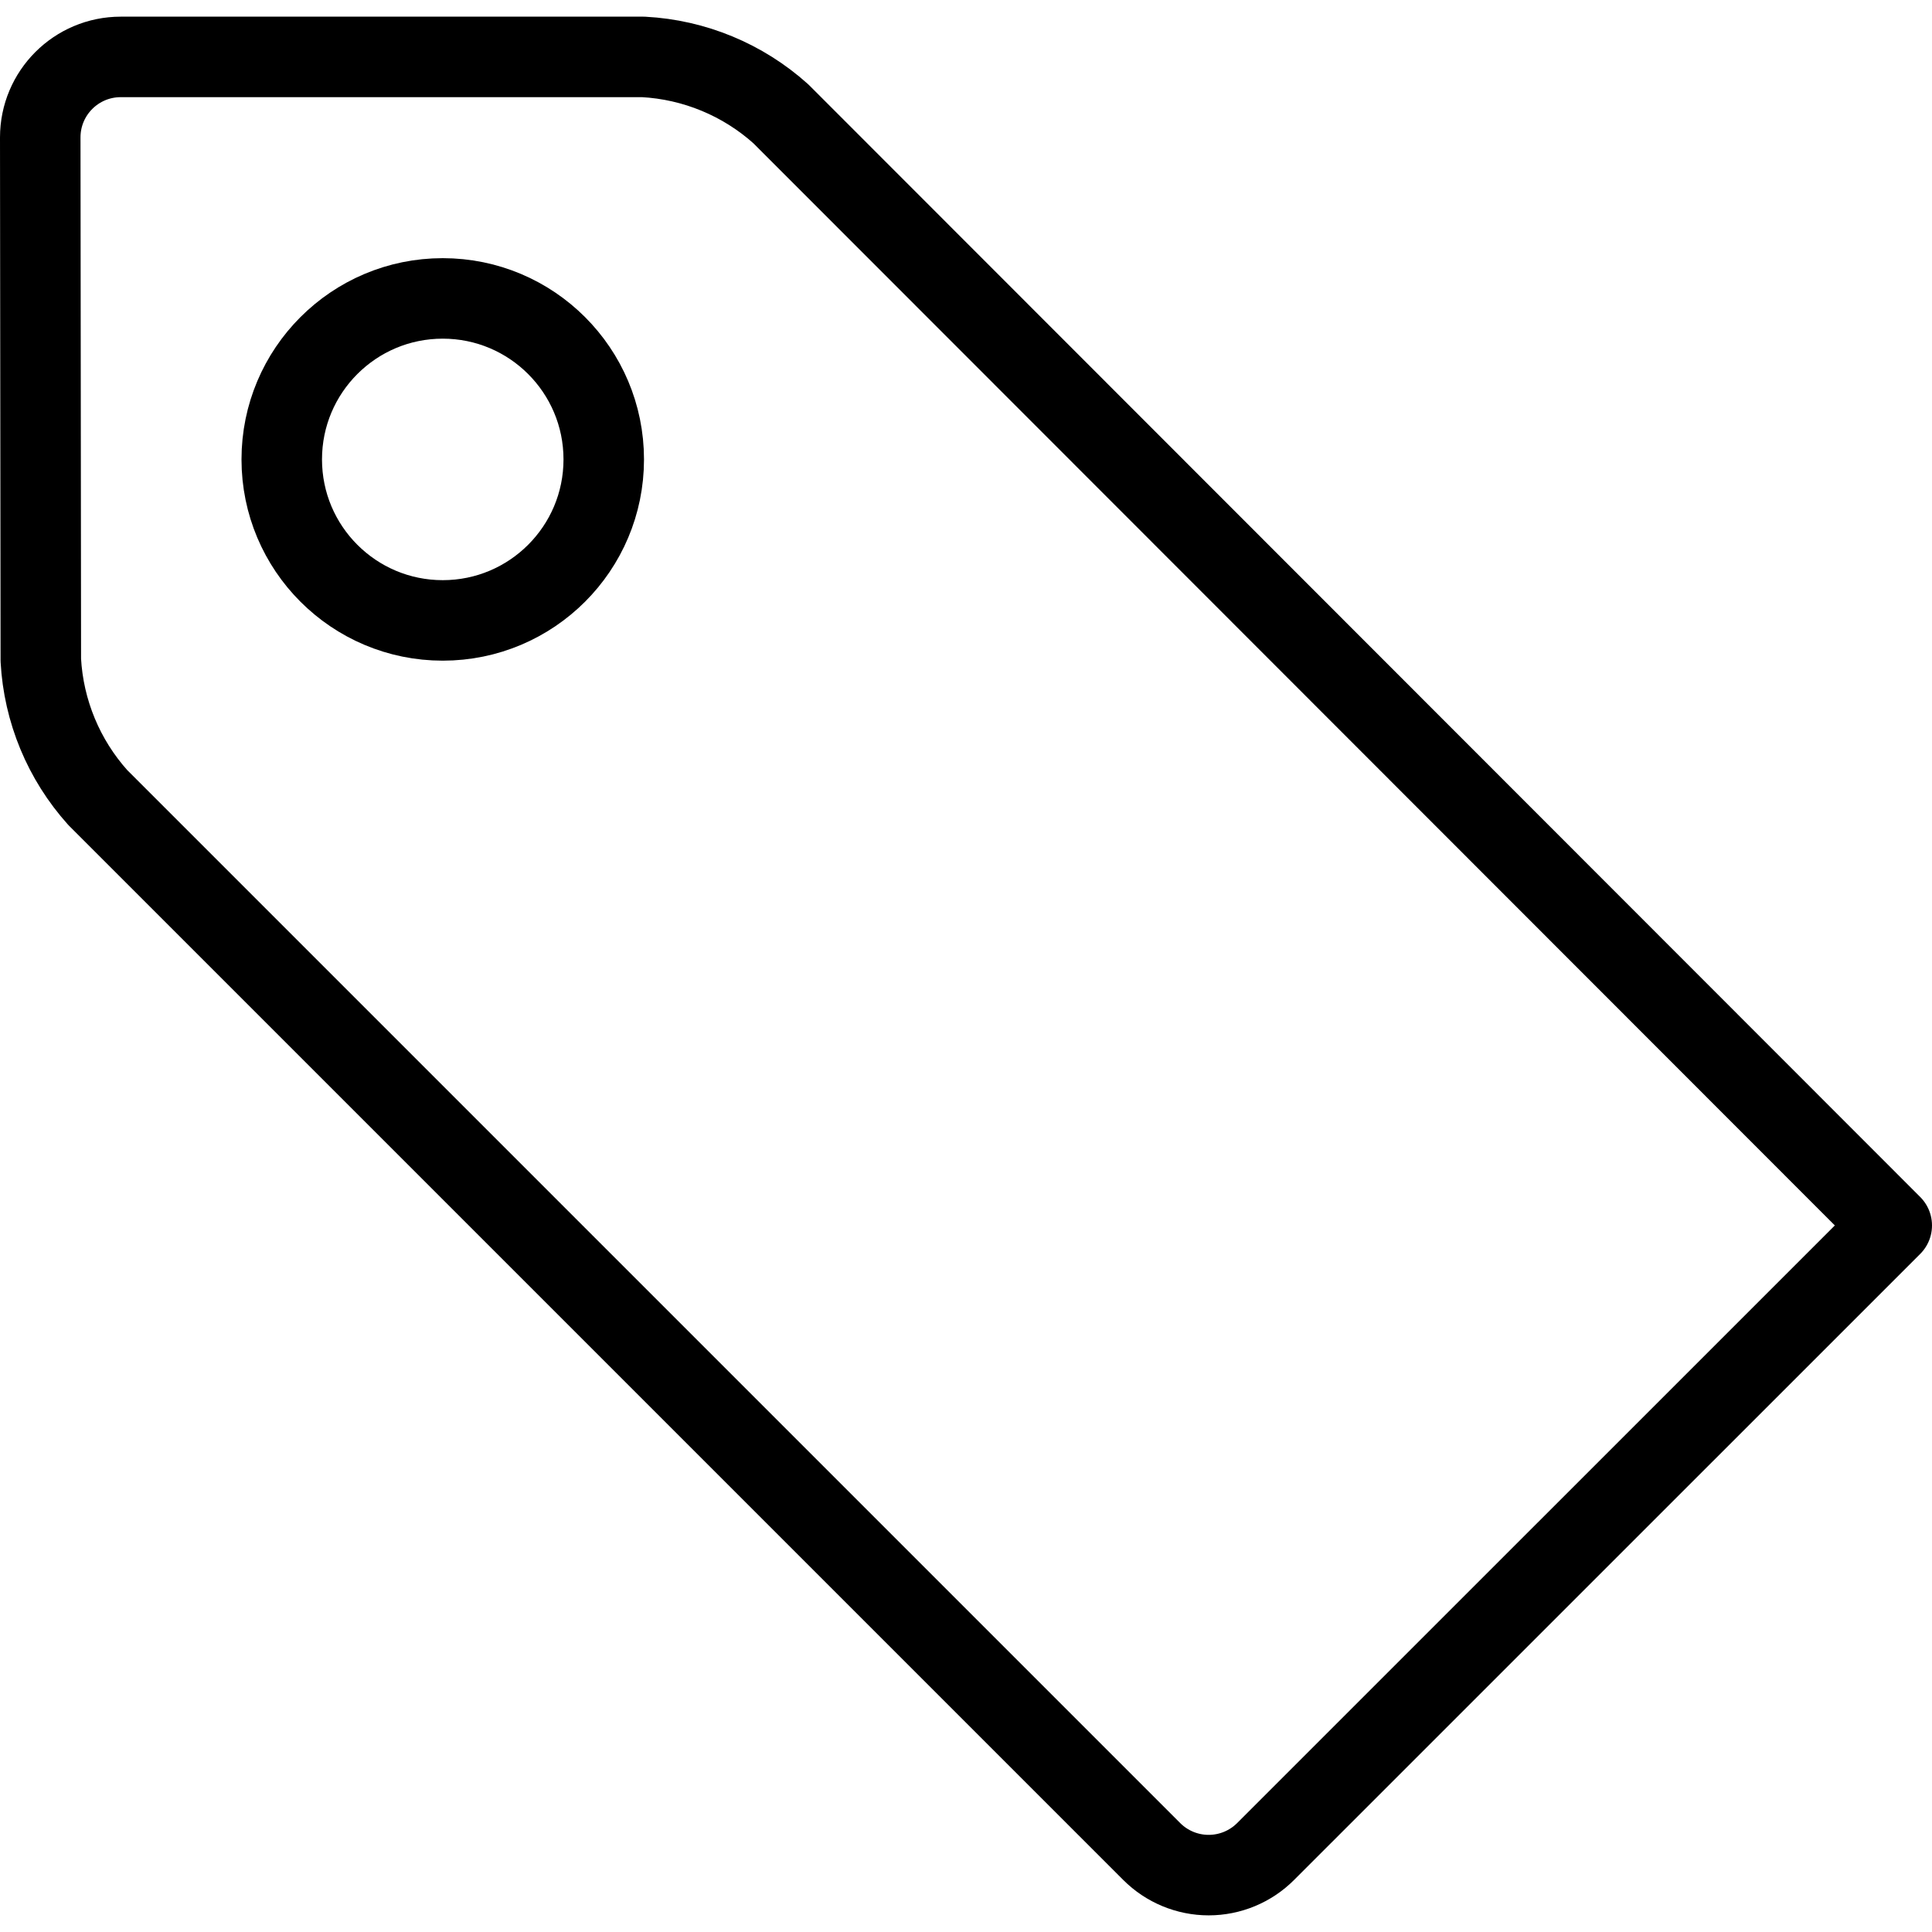
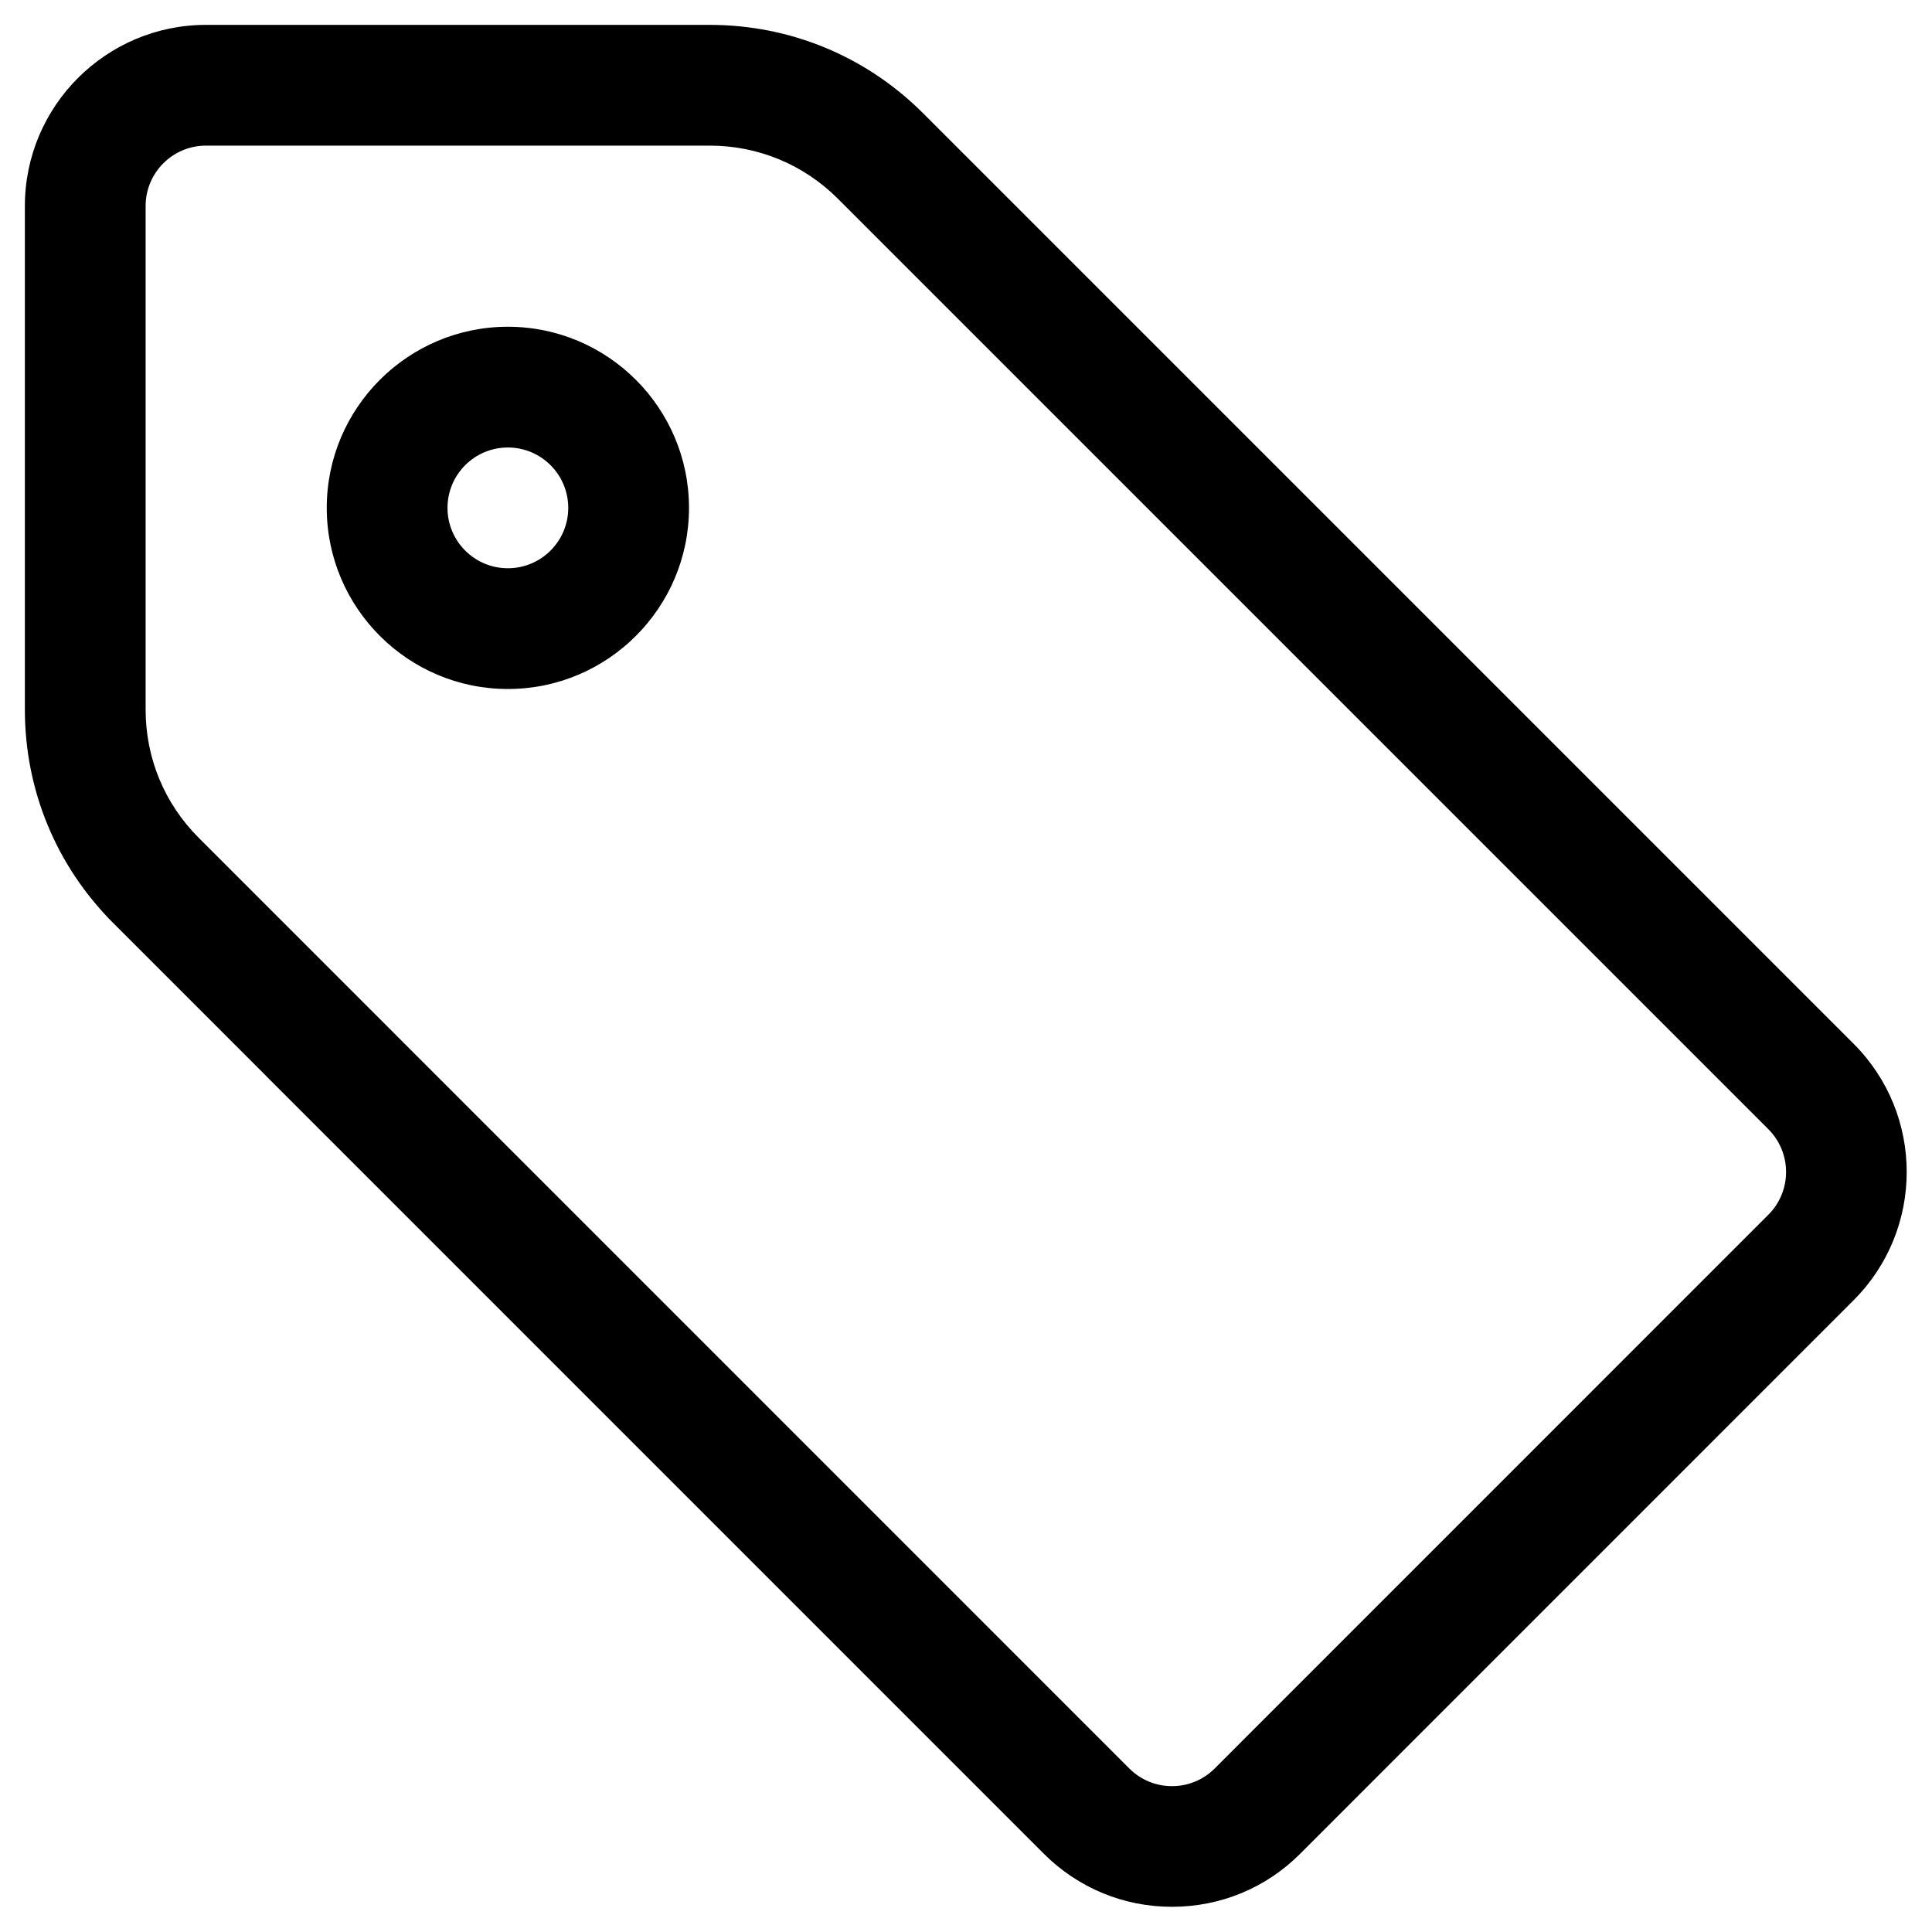
<svg xmlns="http://www.w3.org/2000/svg" viewBox="0 0 24 24">
-   <defs>
-     <style>.a{fill:none;stroke:#000;stroke-linecap:round;stroke-linejoin:round}</style>
-   </defs>
-   <path class="a" d="M23.5 15.223L15.722 23a1 1 0 0 1-1.415 0L1.215 9.908A2.783 2.783 0 0 1 .507 8.2L.5 1.707a1 1 0 0 1 1-1h6.492a2.777 2.777 0 0 1 1.708.707z" />
-   <circle class="a" cx="5.5" cy="5.707" r="2" />
+   <path d="M14.559 23.687c-.601 0-1.166-.234-1.591-.658L1.407 11.467C.699 10.758.309 9.817.309 8.816V2.559c0-1.241 1.009-2.25 2.25-2.25h6.257c1.001 0 1.943.39 2.651 1.098l11.561 11.561c.877.877.877 2.304 0 3.182l-6.879 6.88c-.424.424-.989.657-1.59.657zm-12-21.878c-.414 0-.75.336-.75.75v6.257c0 .601.234 1.166.659 1.591l11.561 11.562c.141.141.329.219.53.219s.389-.078.53-.219l6.879-6.88c.292-.292.292-.768 0-1.061L10.407 2.467c-.425-.424-.99-.658-1.59-.658H2.559z" />
+   <path d="M6.309 8.559c-1.241 0-2.25-1.009-2.25-2.25s1.009-2.25 2.25-2.25 2.25 1.009 2.25 2.25-1.009 2.25-2.25 2.25zm0-3c-.414 0-.75.336-.75.75s.336.75.75.75.75-.336.75-.75-.336-.75-.75-.75z" />
</svg>
